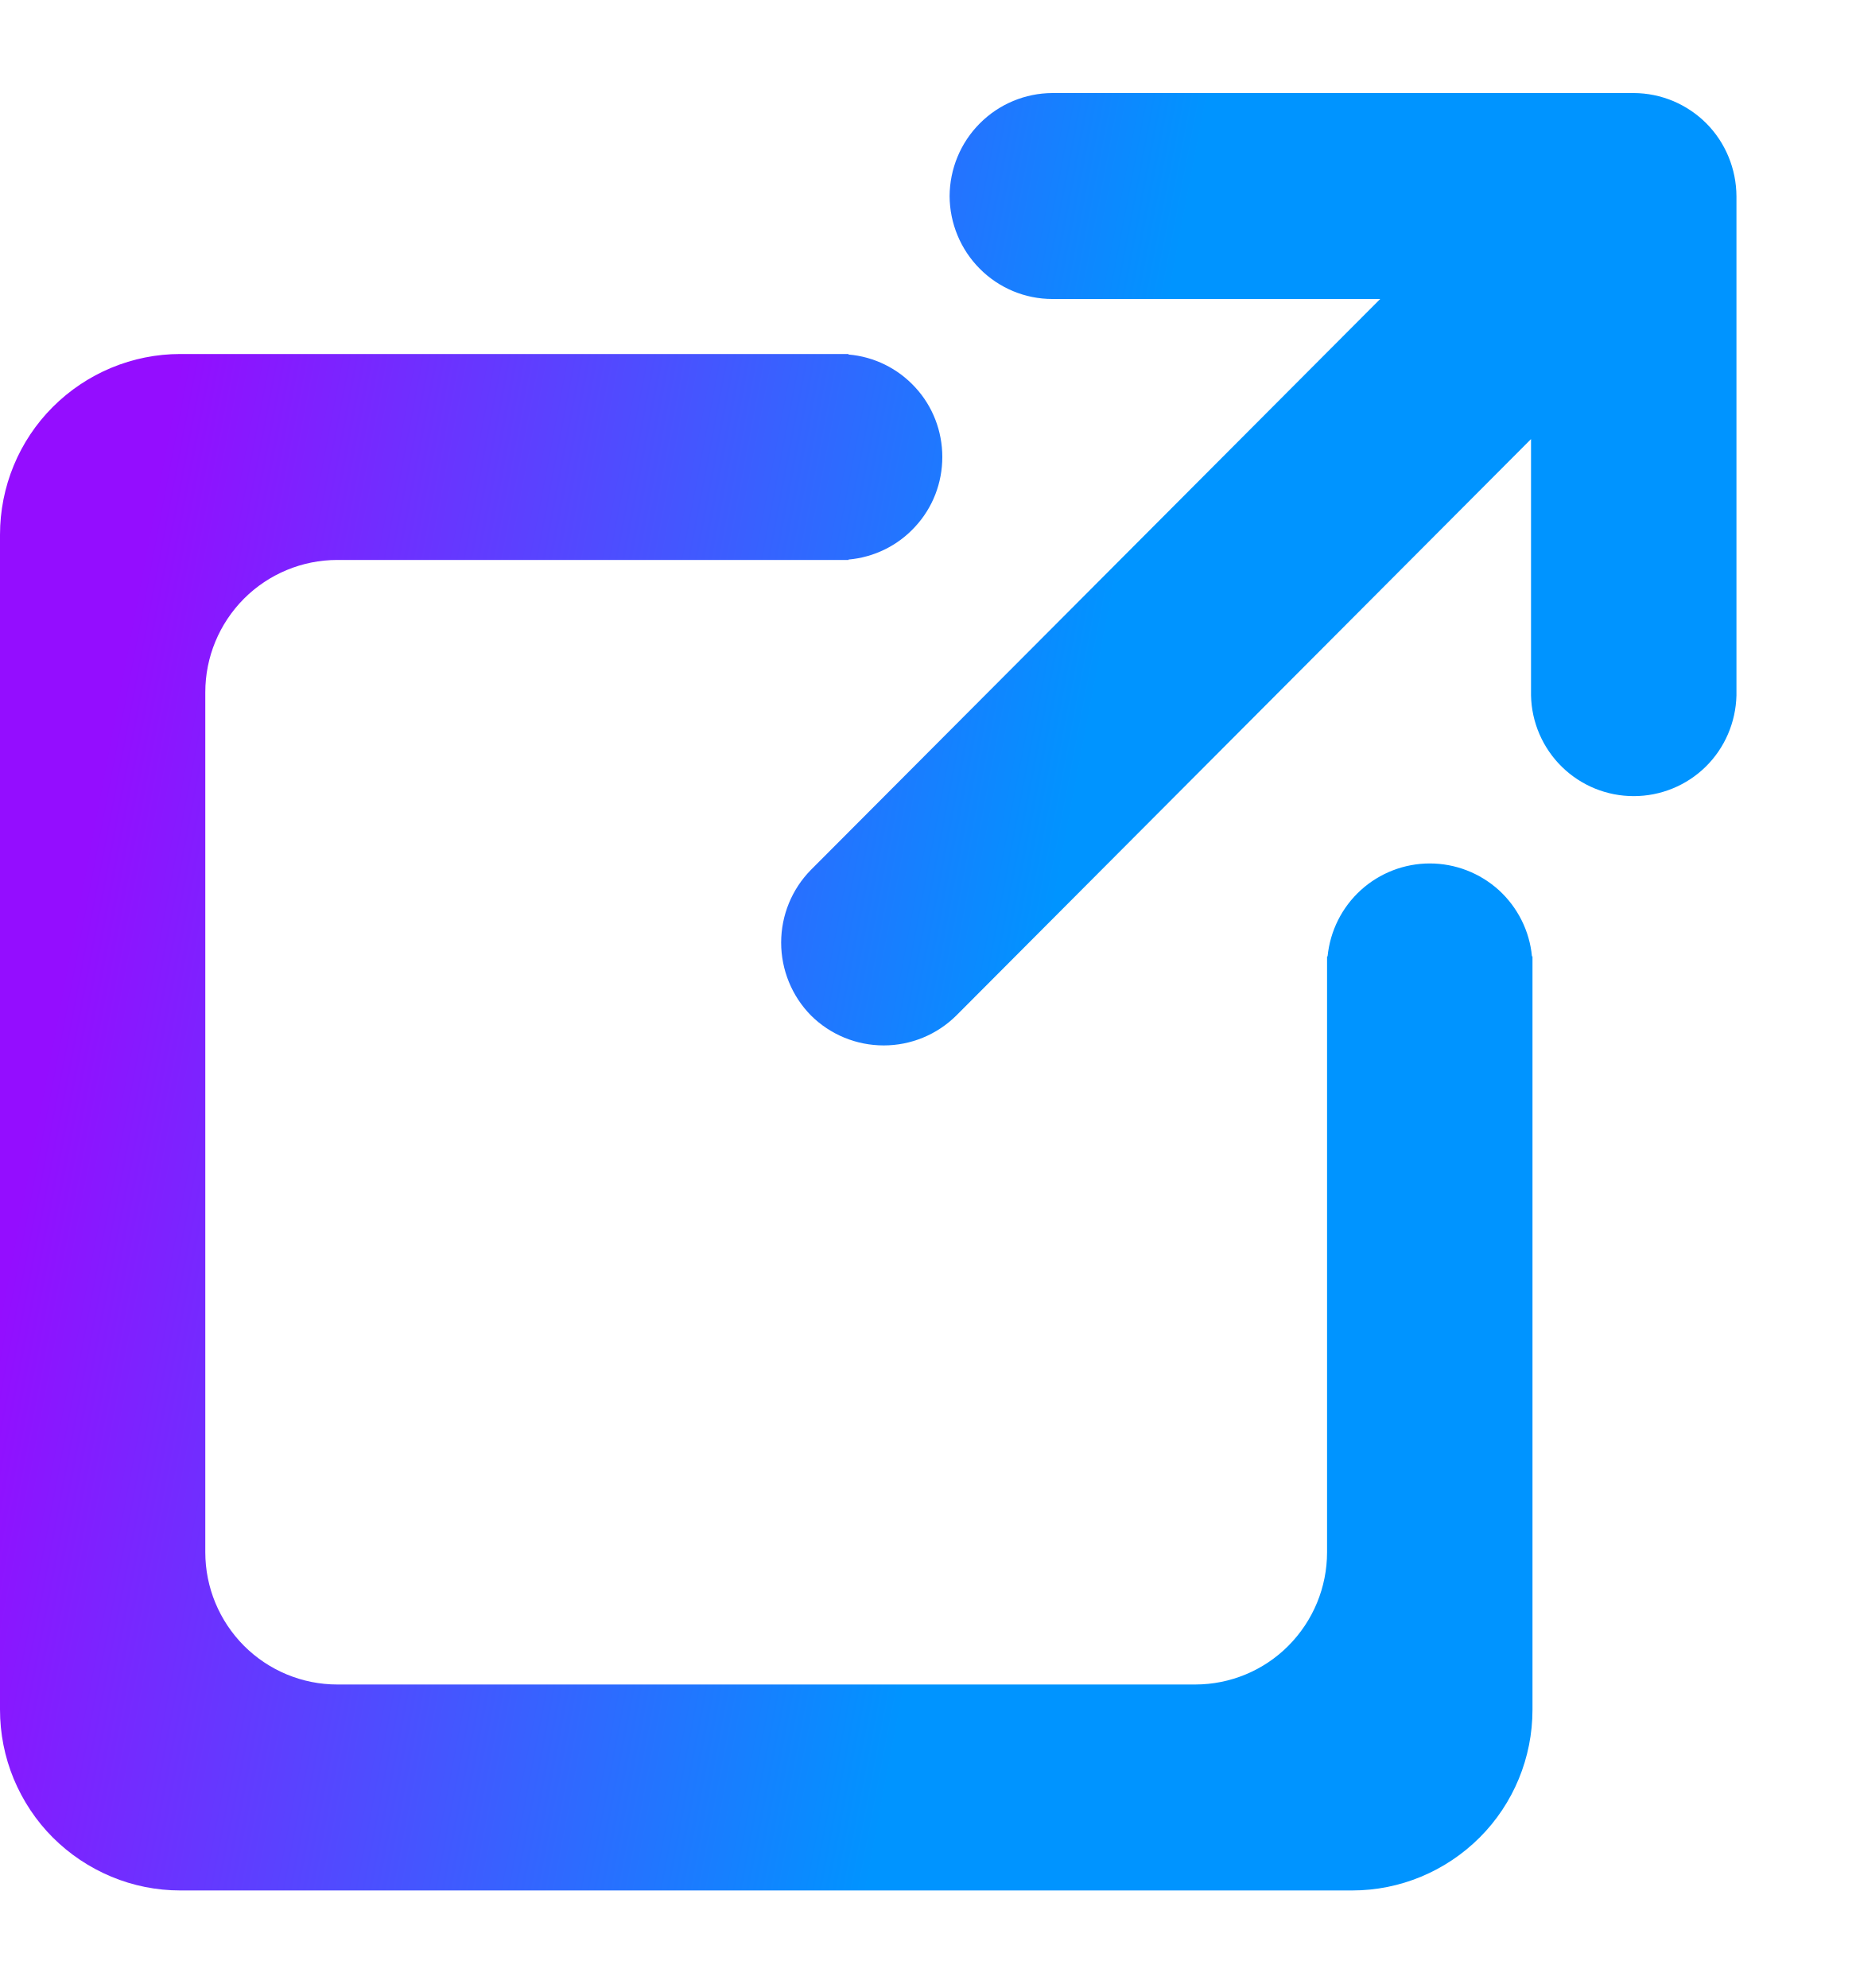
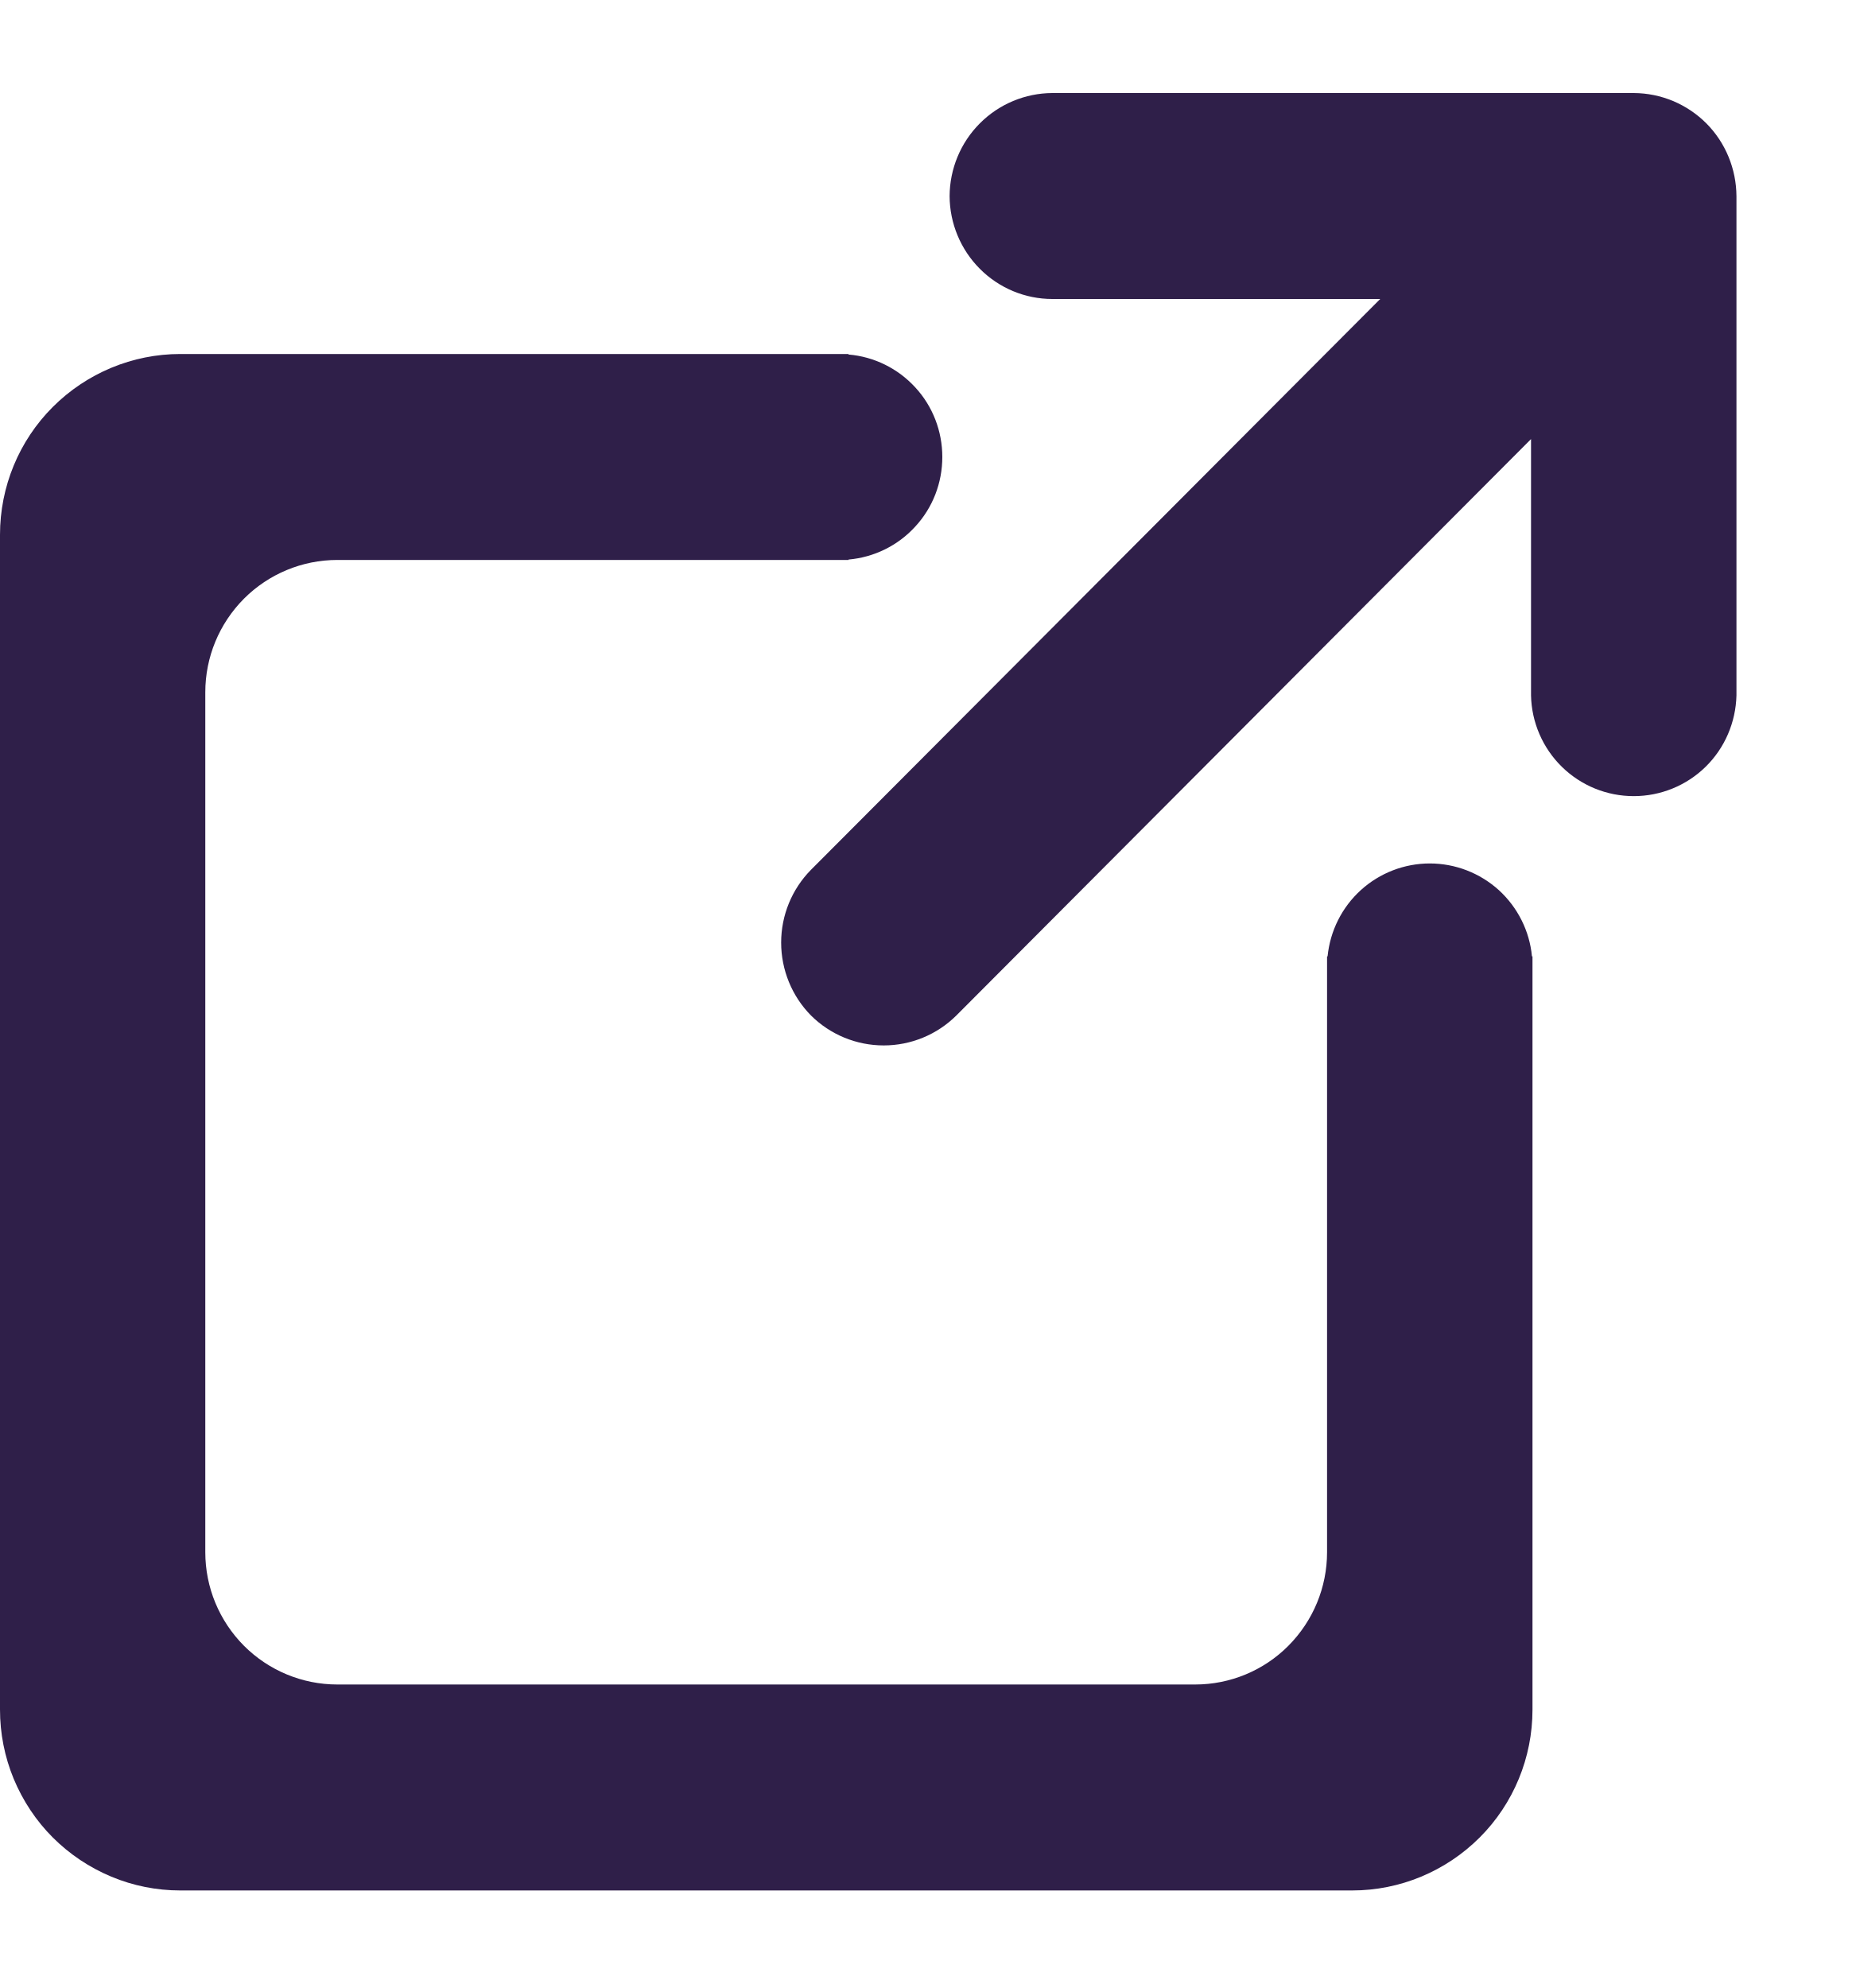
<svg xmlns="http://www.w3.org/2000/svg" width="14" height="15" viewBox="0 0 14 15" fill="none">
  <path fill-rule="evenodd" clip-rule="evenodd" d="M7.94 0.702H12.327C12.533 0.703 12.729 0.785 12.875 0.931C13.02 1.077 13.101 1.275 13.102 1.481V5.247C13.097 5.45 13.014 5.644 12.869 5.786C12.724 5.928 12.529 6.007 12.327 6.007C12.124 6.007 11.93 5.928 11.785 5.786C11.64 5.644 11.556 5.45 11.552 5.247V3.313L7.216 7.662C7.07 7.807 6.873 7.888 6.668 7.888C6.462 7.888 6.265 7.807 6.119 7.662C5.975 7.516 5.894 7.318 5.894 7.112C5.894 6.906 5.975 6.709 6.119 6.563L10.414 2.256H7.94C7.735 2.256 7.538 2.174 7.393 2.028C7.248 1.883 7.166 1.685 7.165 1.48C7.166 1.274 7.248 1.076 7.393 0.931C7.538 0.785 7.735 0.703 7.94 0.702ZM11.309 6.716C11.451 6.846 11.541 7.024 11.559 7.216H11.563V12.9C11.563 13.262 11.42 13.609 11.165 13.864C10.909 14.12 10.563 14.264 10.203 14.264H1.36C1.182 14.264 1.005 14.229 0.84 14.16C0.675 14.091 0.525 13.991 0.398 13.864C0.272 13.738 0.172 13.587 0.103 13.421C0.035 13.256 -9.73305e-05 13.079 2.02616e-07 12.899V4.035C2.02616e-07 3.673 0.143 3.326 0.398 3.071C0.654 2.815 1 2.671 1.36 2.671H6.402V2.675C6.595 2.691 6.775 2.78 6.906 2.923C7.038 3.066 7.11 3.254 7.11 3.448C7.11 3.643 7.038 3.83 6.906 3.973C6.775 4.117 6.595 4.205 6.402 4.222V4.225H2.545C2.281 4.225 2.028 4.33 1.841 4.517C1.654 4.705 1.549 4.958 1.549 5.223V11.712C1.549 11.977 1.654 12.23 1.841 12.418C2.028 12.605 2.281 12.71 2.545 12.71H9.018C9.282 12.71 9.535 12.605 9.721 12.418C9.908 12.23 10.013 11.977 10.013 11.712V7.216H10.017C10.036 7.024 10.125 6.846 10.268 6.716C10.41 6.587 10.596 6.515 10.788 6.515C10.981 6.515 11.166 6.587 11.309 6.716Z" fill="url(#paint0_linear_418_1388)" />
  <defs>
    <linearGradient id="paint0_linear_418_1388" x1="1.357" y1="2.737" x2="8.485" y2="4.093" gradientUnits="userSpaceOnUse">
-       <stop stop-color="#940DFF" />
-       <stop offset="1" stop-color="#0094FF" />
-       <stop offset="1" stop-color="#0094FF" />
+       <stop stop-color="#2f1f49" />
+       <stop offset="1" stop-color="#2f1f49" />
+       <stop offset="1" stop-color="#2f1f49" />
    </linearGradient>
  </defs>
</svg>
